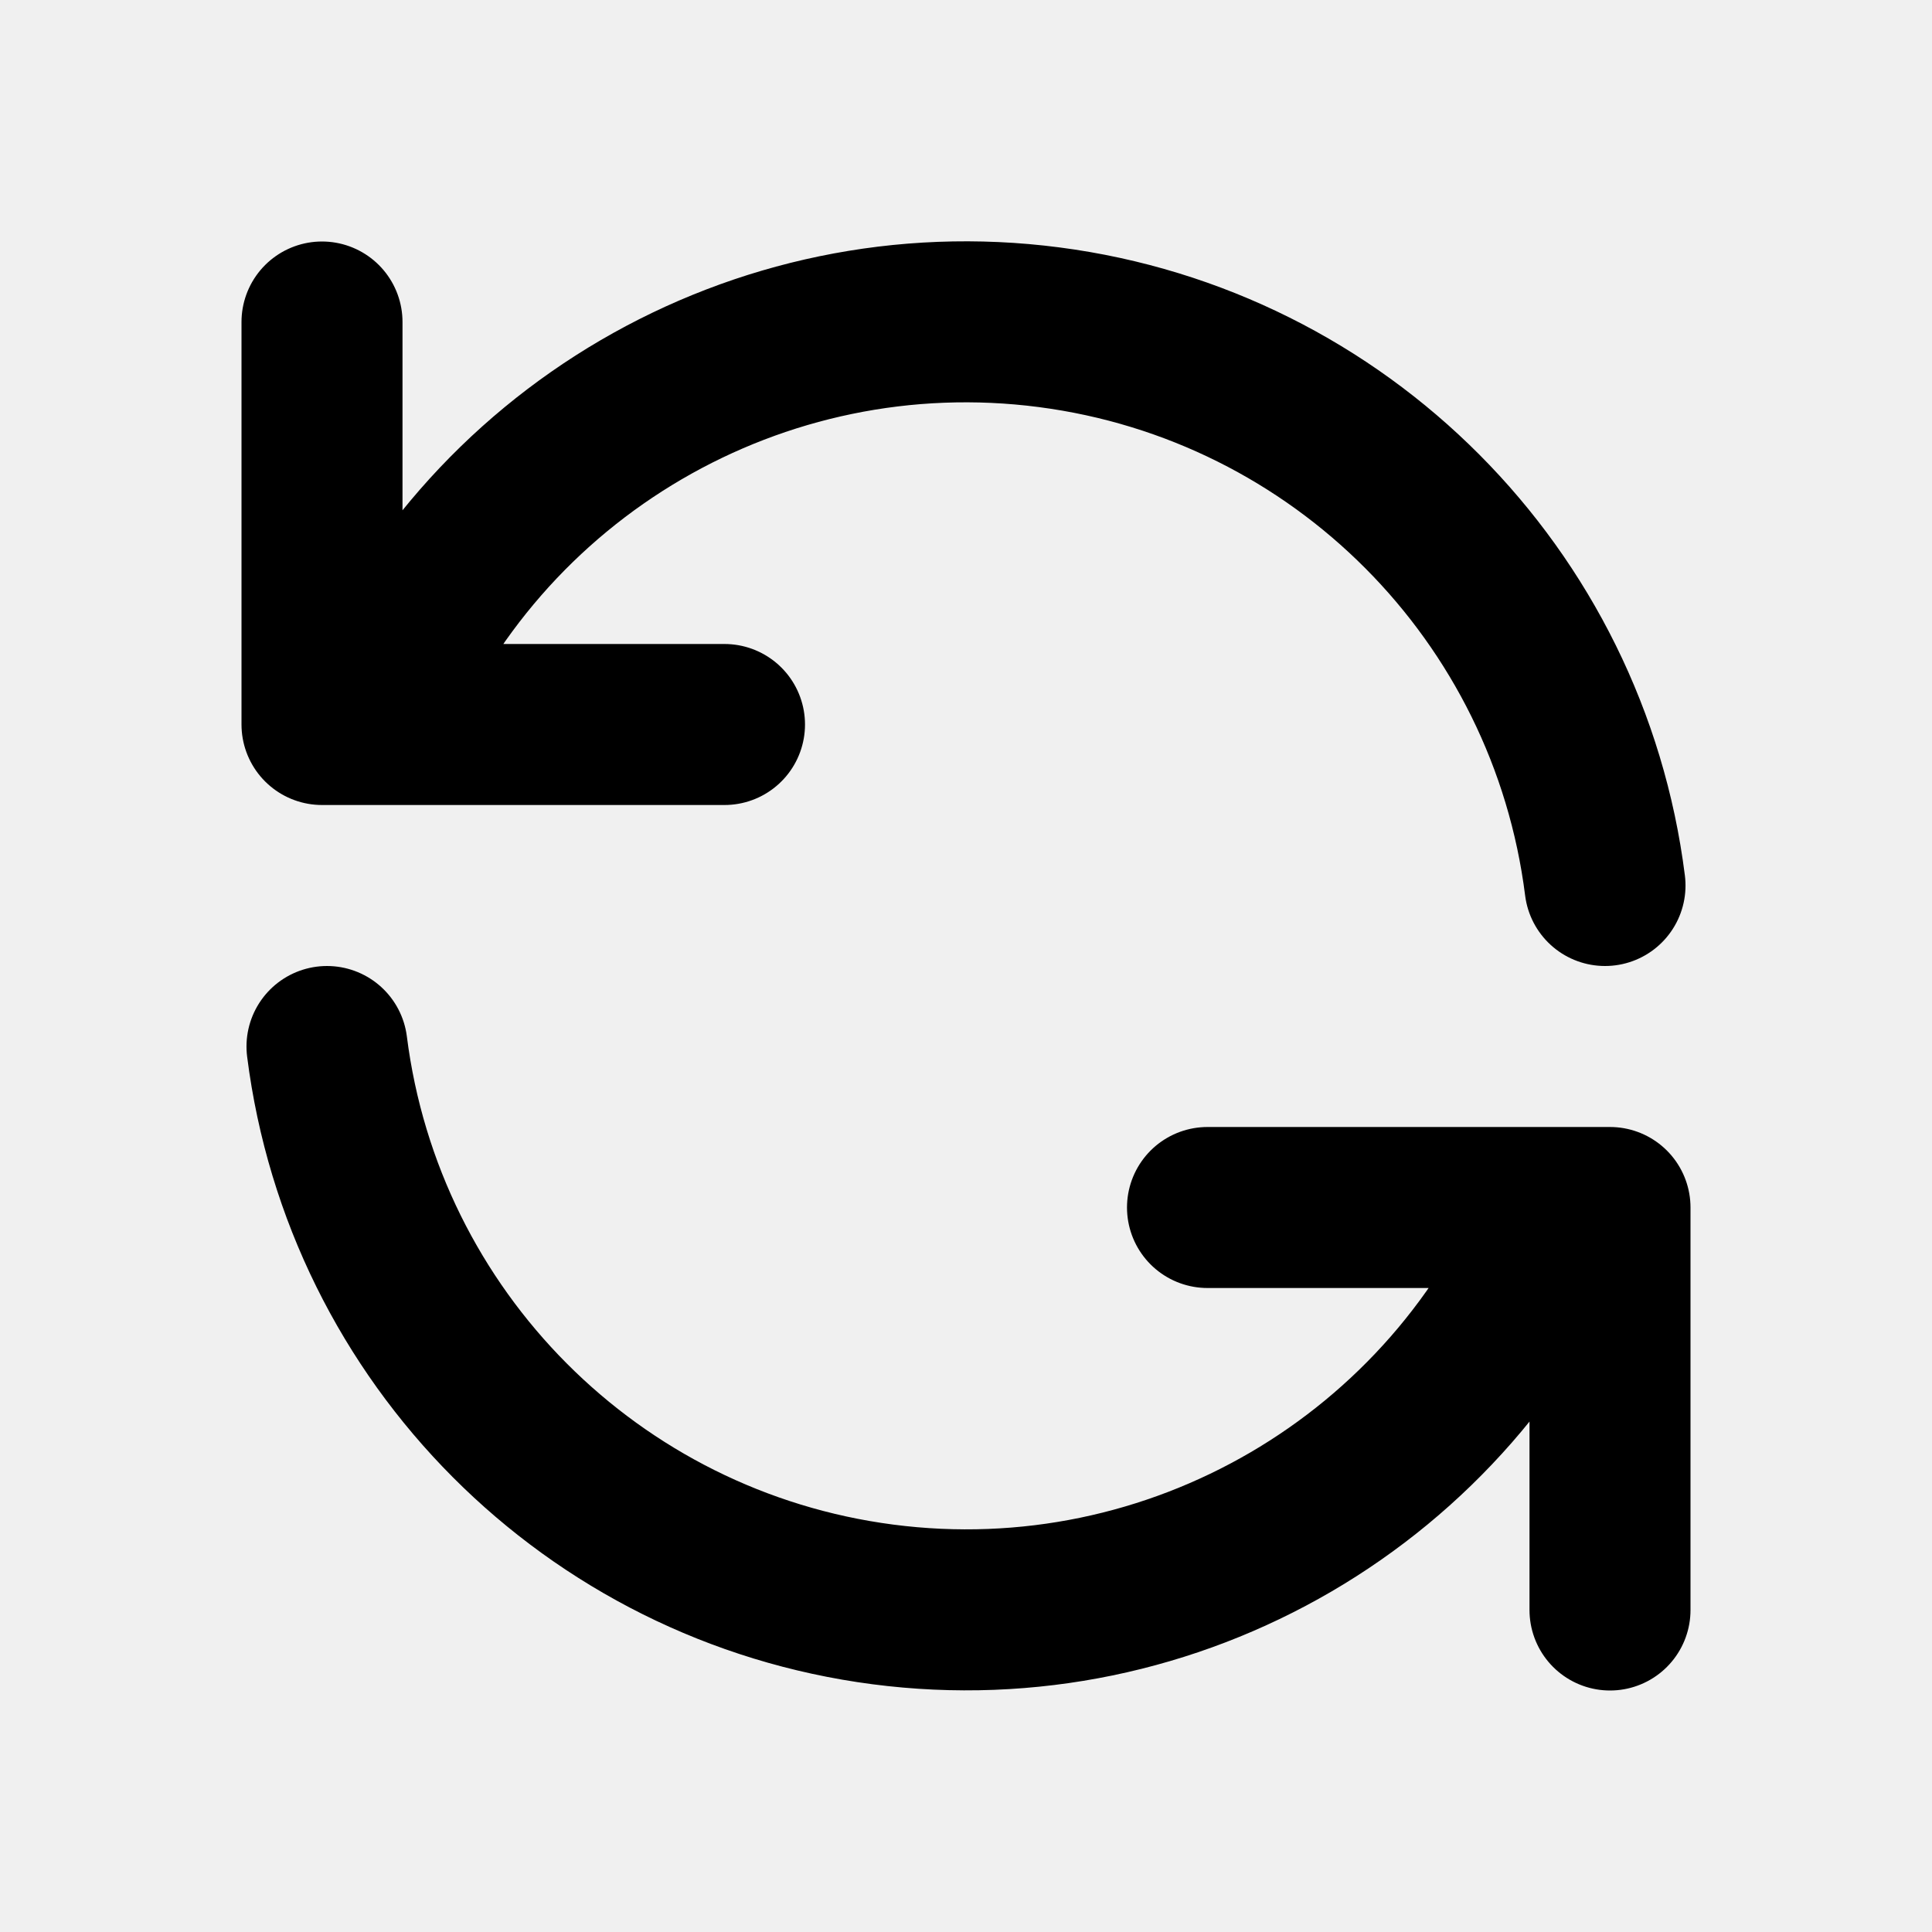
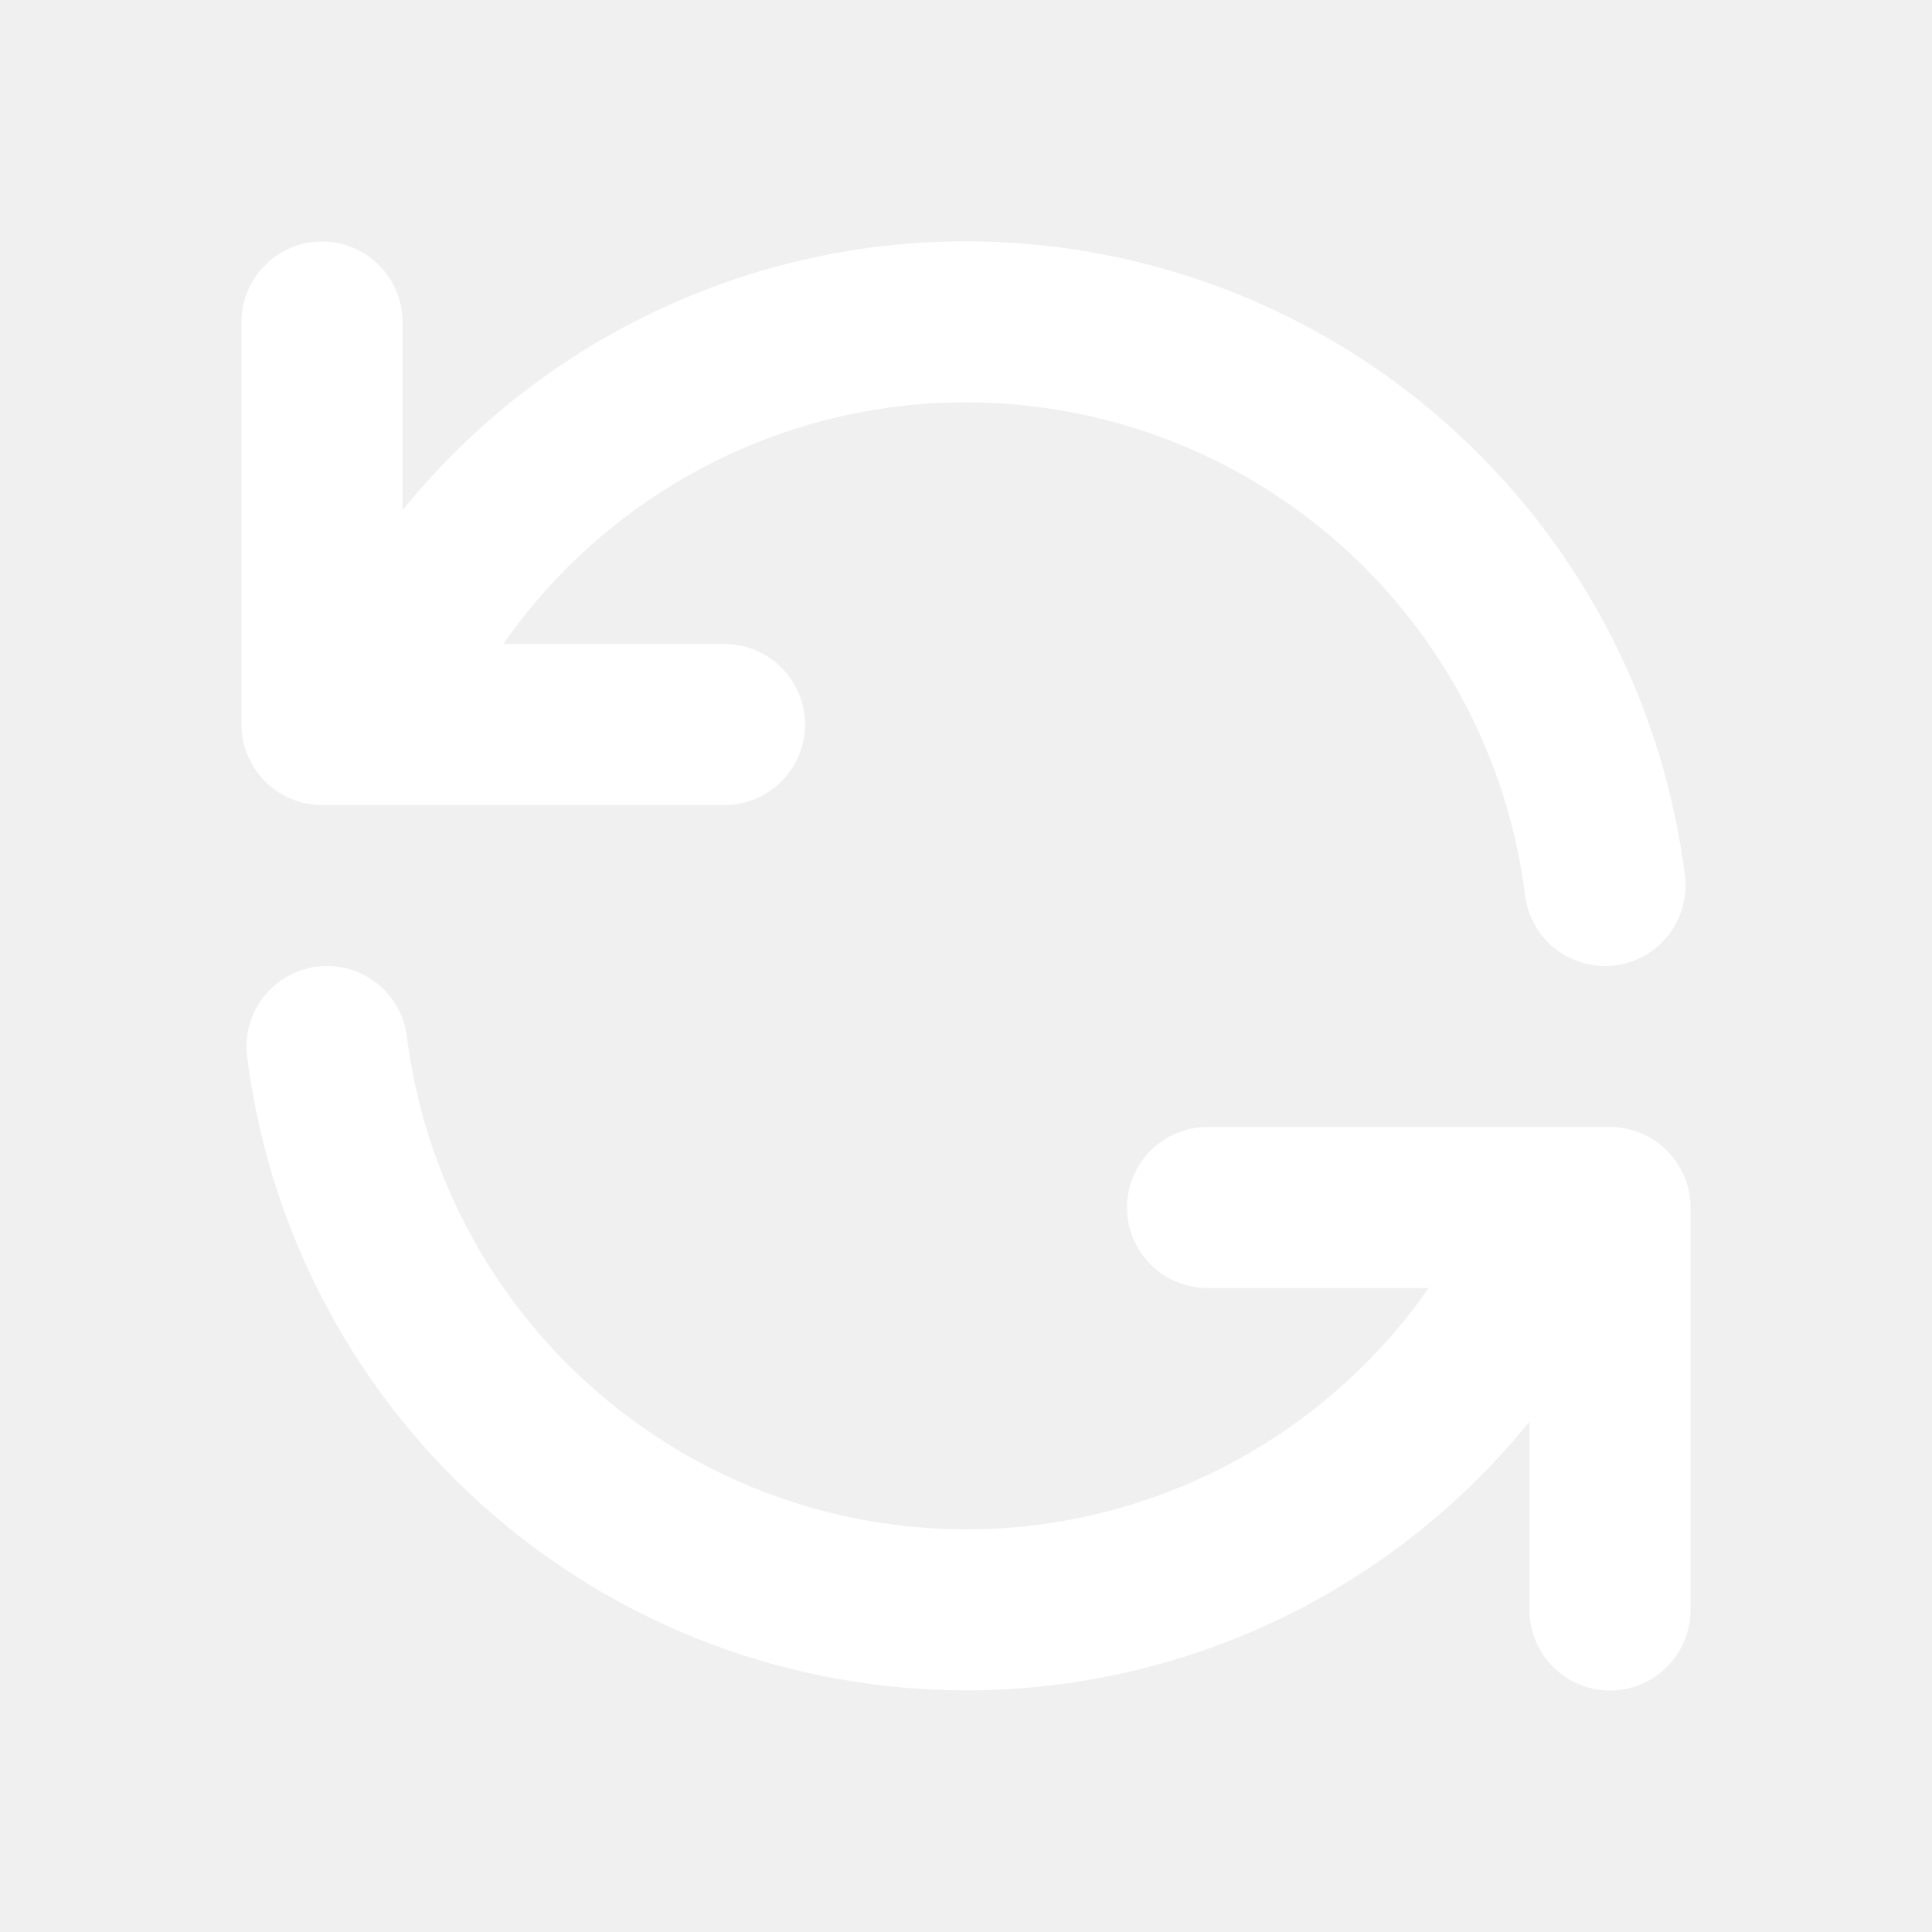
- <svg xmlns="http://www.w3.org/2000/svg" height="24" width="24" fill="none" viewBox="0 0 24 24" stroke="currentColor">
+ <svg xmlns="http://www.w3.org/2000/svg" fill="none" height="24" width="24" viewBox="0 0 24 24" stroke="#ffffff">
  <path stroke-linecap="round" stroke-linejoin="round" stroke-width="2" d="M4 4v5h.582m15.356 2A8.001 8.001 0 004.582 9m0 0H9m11 11v-5h-.581m0 0a8.003 8.003 0 01-15.357-2m15.357 2H15" />
</svg>
